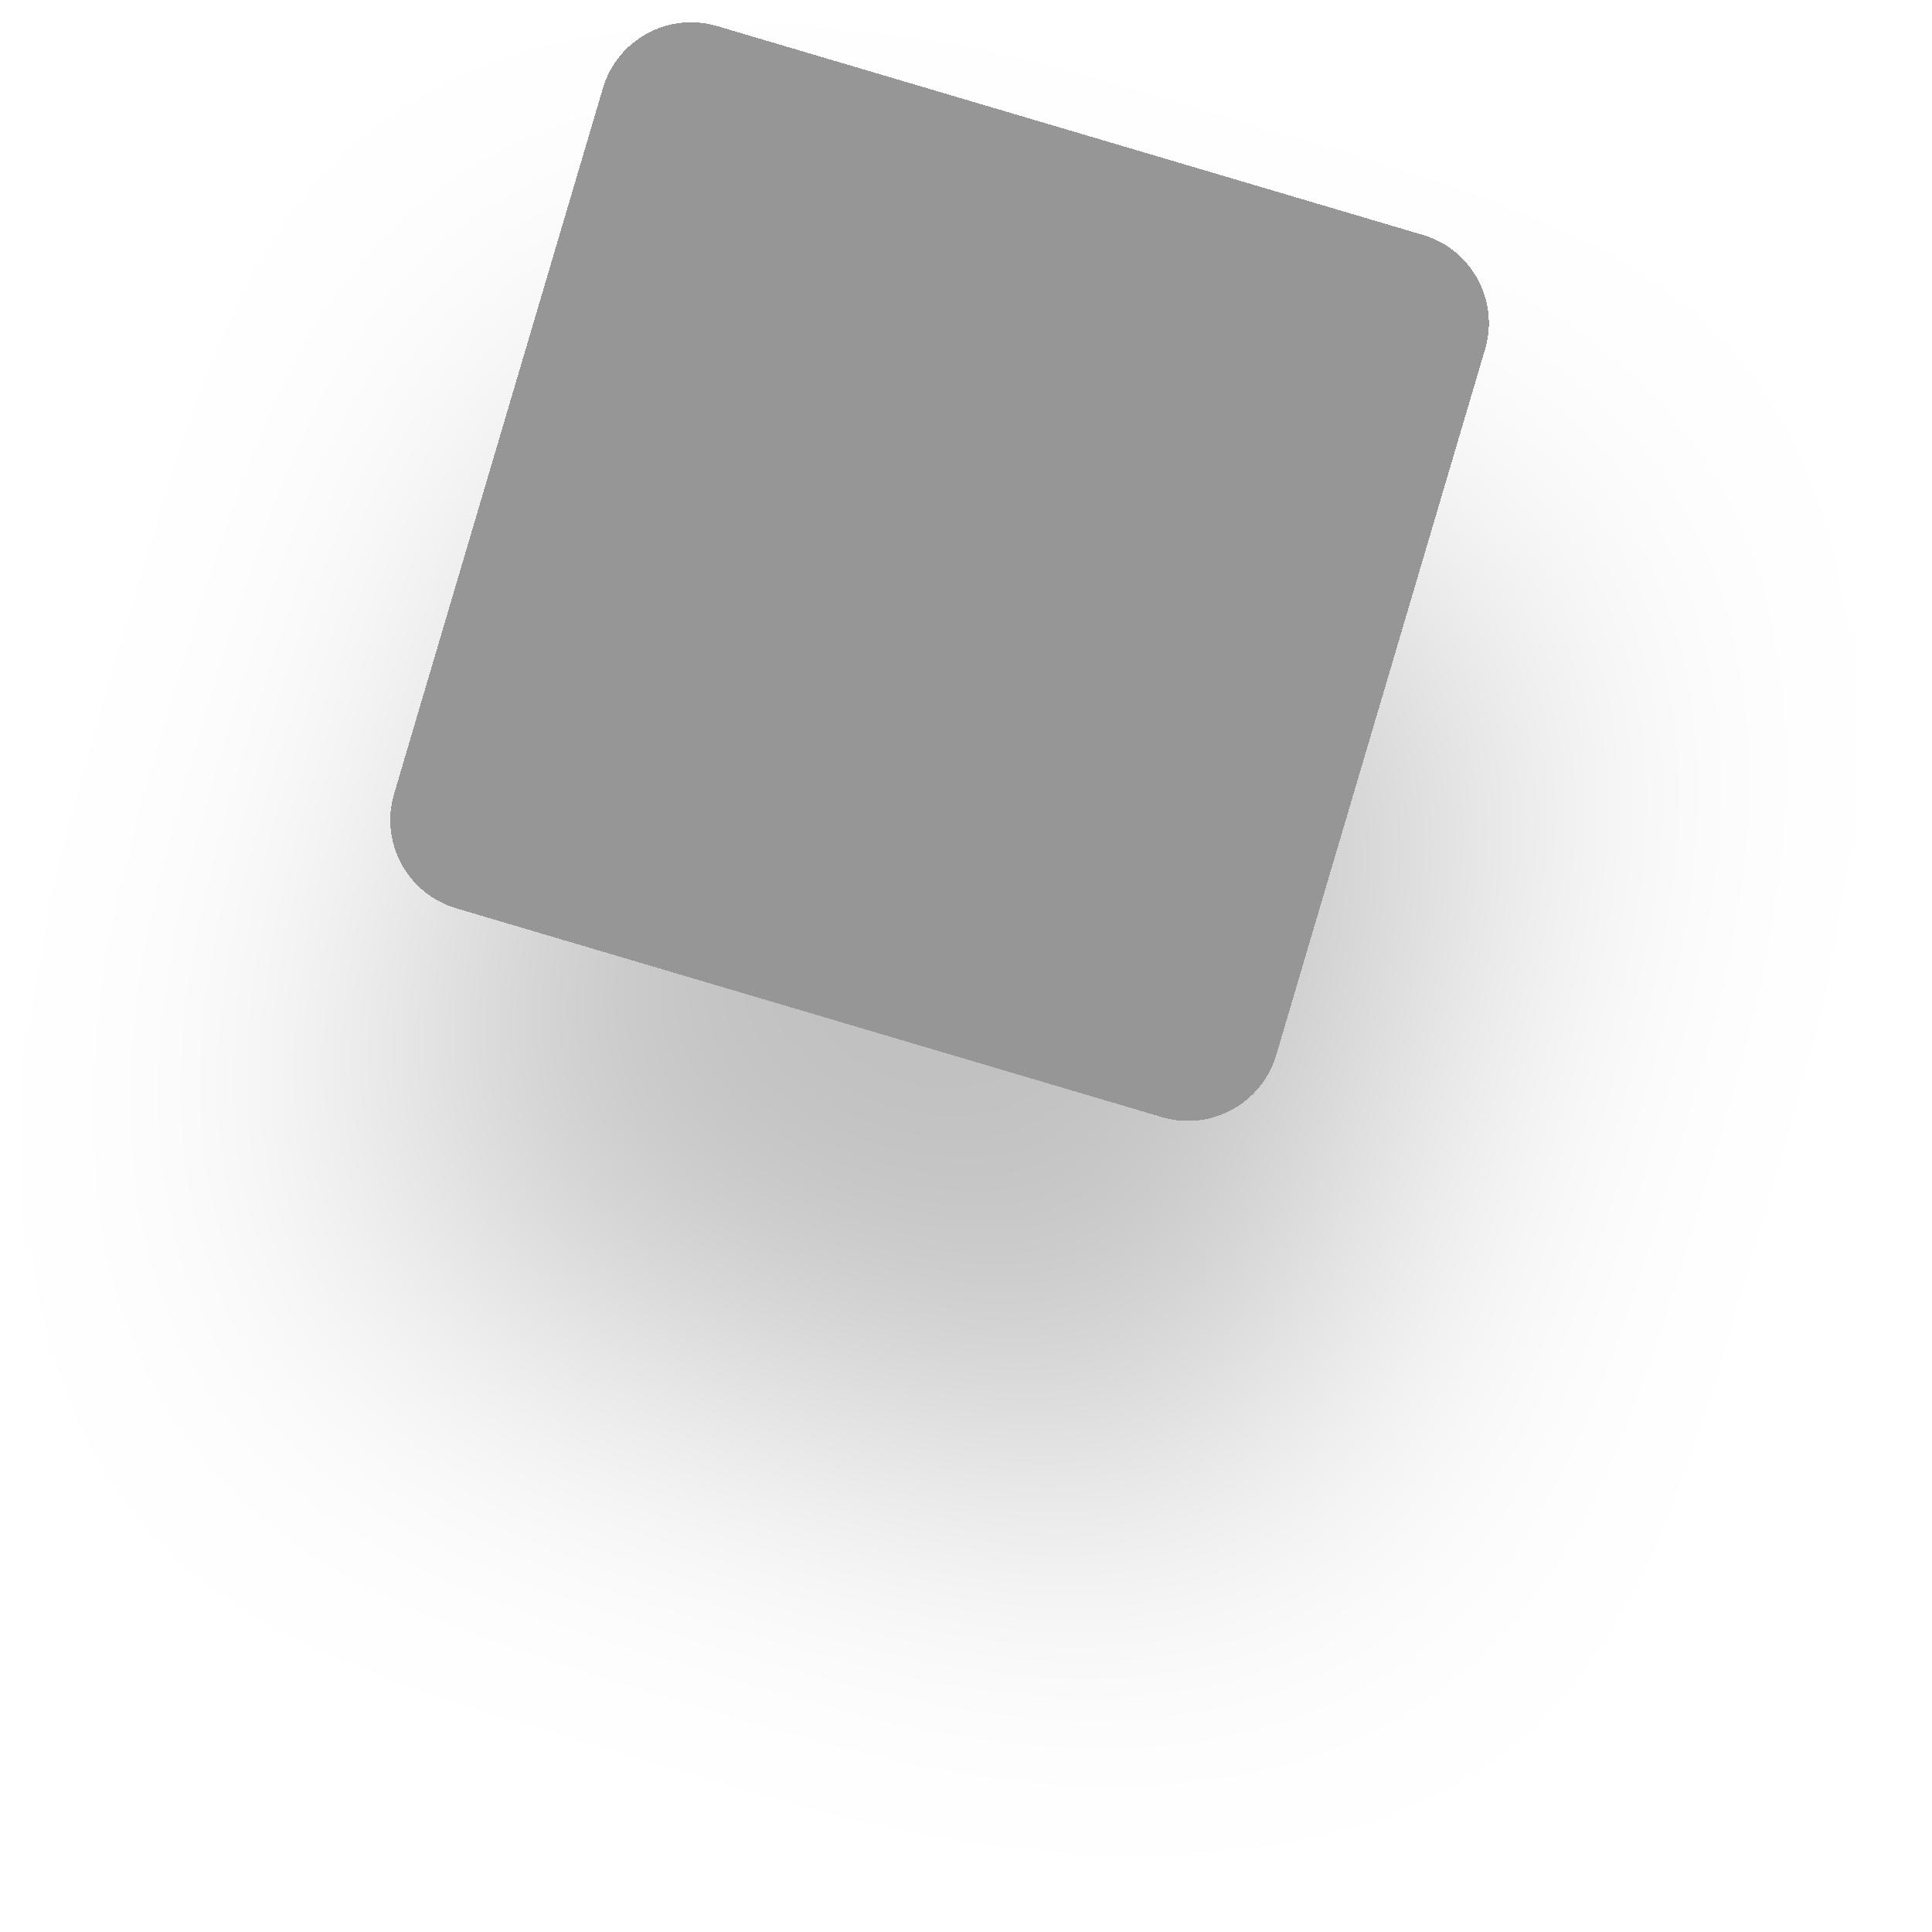
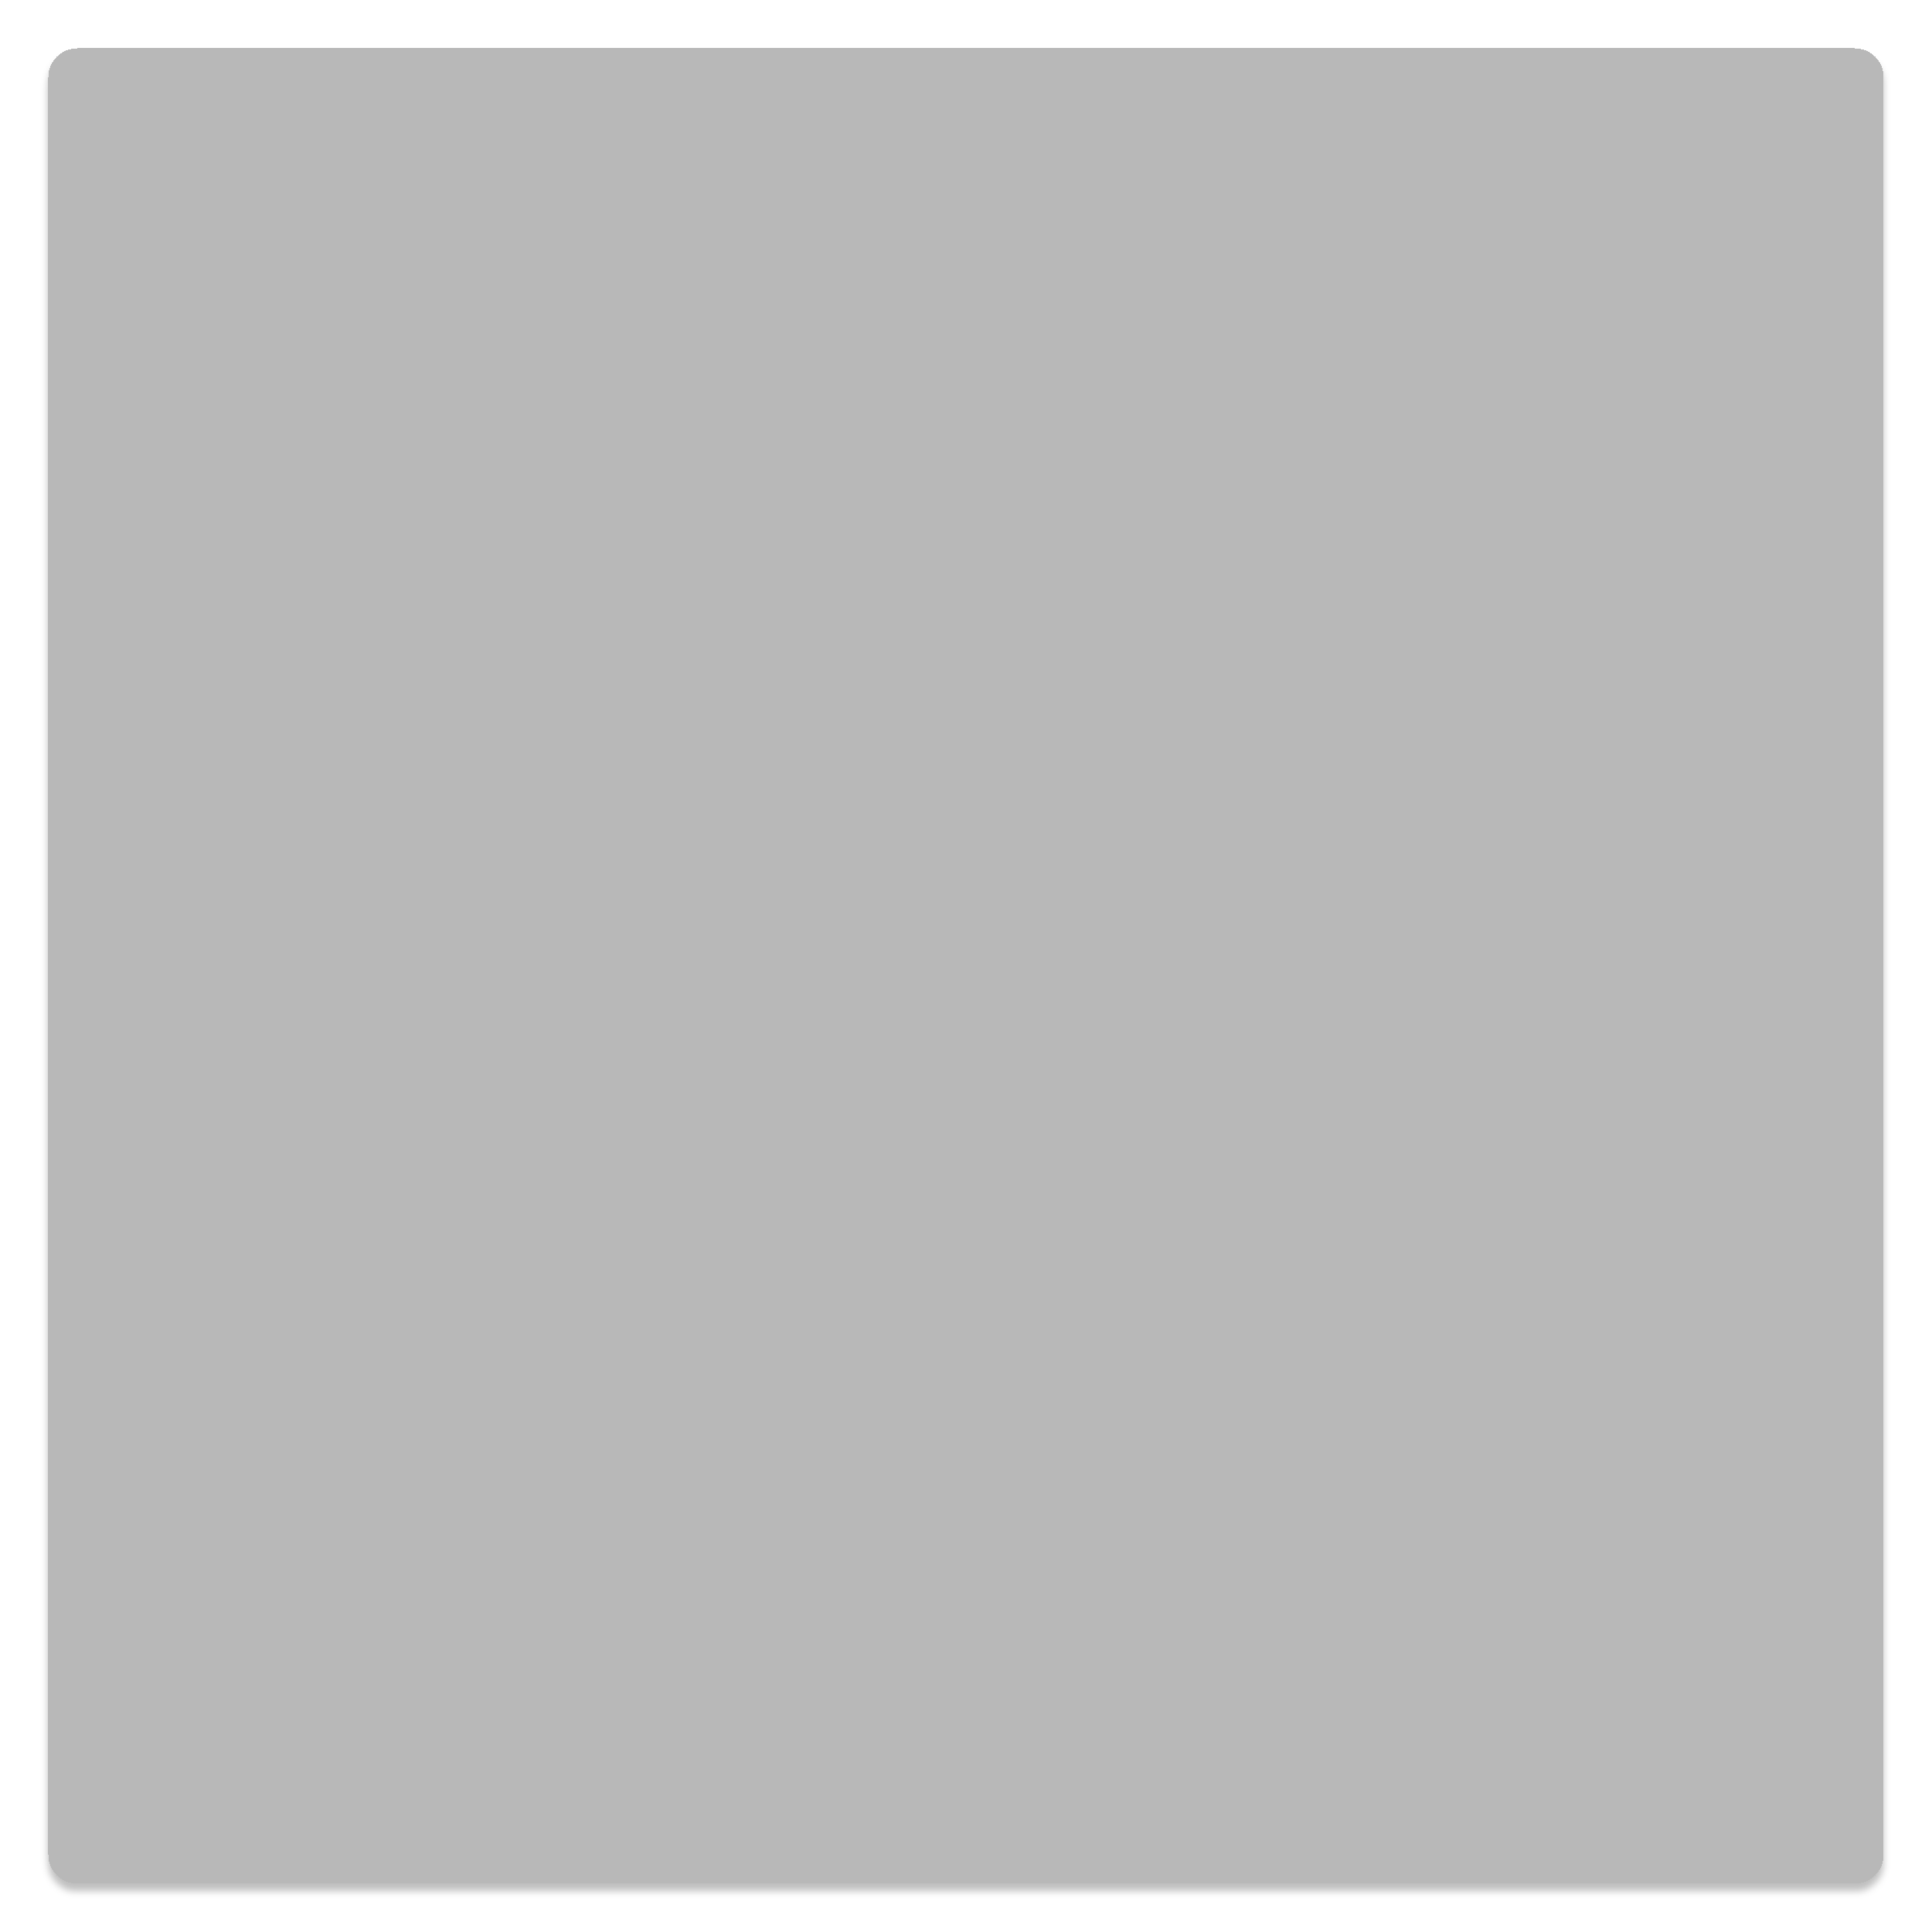
- <svg xmlns="http://www.w3.org/2000/svg" width="21" height="21" viewBox="0 0 21 21" fill="none">
-   <g id="square_dark" filter="url(#filter0_d_13_25)">
-     <rect x="6.837" width="10" height="10" rx="1" transform="rotate(16.4839 6.83746 0)" fill="#737373" fill-opacity="0.75" shape-rendering="crispEdges" />
+ <svg xmlns="http://www.w3.org/2000/svg" width="1000" height="1000" viewBox="0 0 1000 1000" fill="none">
+   <g id="shape">
+     <g id="square_main" filter="url(#filter0_d_9_2)">
+       <rect x="25" y="25" width="950" height="950" rx="15" fill="#737373" fill-opacity="0.5" shape-rendering="crispEdges" />
+     </g>
  </g>
  <defs>
-     <filter id="filter0_d_13_25" x="0.242" y="0.242" width="19.942" height="19.942" filterUnits="userSpaceOnUse" color-interpolation-filters="sRGB">
+     <filter id="filter0_d_9_2" x="21" y="25" width="958" height="958" filterUnits="userSpaceOnUse" color-interpolation-filters="sRGB">
      <feFlood flood-opacity="0" result="BackgroundImageFix" />
      <feColorMatrix in="SourceAlpha" type="matrix" values="0 0 0 0 0 0 0 0 0 0 0 0 0 0 0 0 0 0 127 0" result="hardAlpha" />
      <feOffset dy="4" />
      <feGaussianBlur stdDeviation="2" />
      <feComposite in2="hardAlpha" operator="out" />
      <feColorMatrix type="matrix" values="0 0 0 0 0 0 0 0 0 0 0 0 0 0 0 0 0 0 0.25 0" />
-       <feBlend mode="normal" in2="BackgroundImageFix" result="effect1_dropShadow_13_25" />
-       <feBlend mode="normal" in="SourceGraphic" in2="effect1_dropShadow_13_25" result="shape" />
+       <feBlend mode="normal" in2="BackgroundImageFix" result="effect1_dropShadow_9_2" />
+       <feBlend mode="normal" in="SourceGraphic" in2="effect1_dropShadow_9_2" result="shape" />
    </filter>
  </defs>
</svg>
